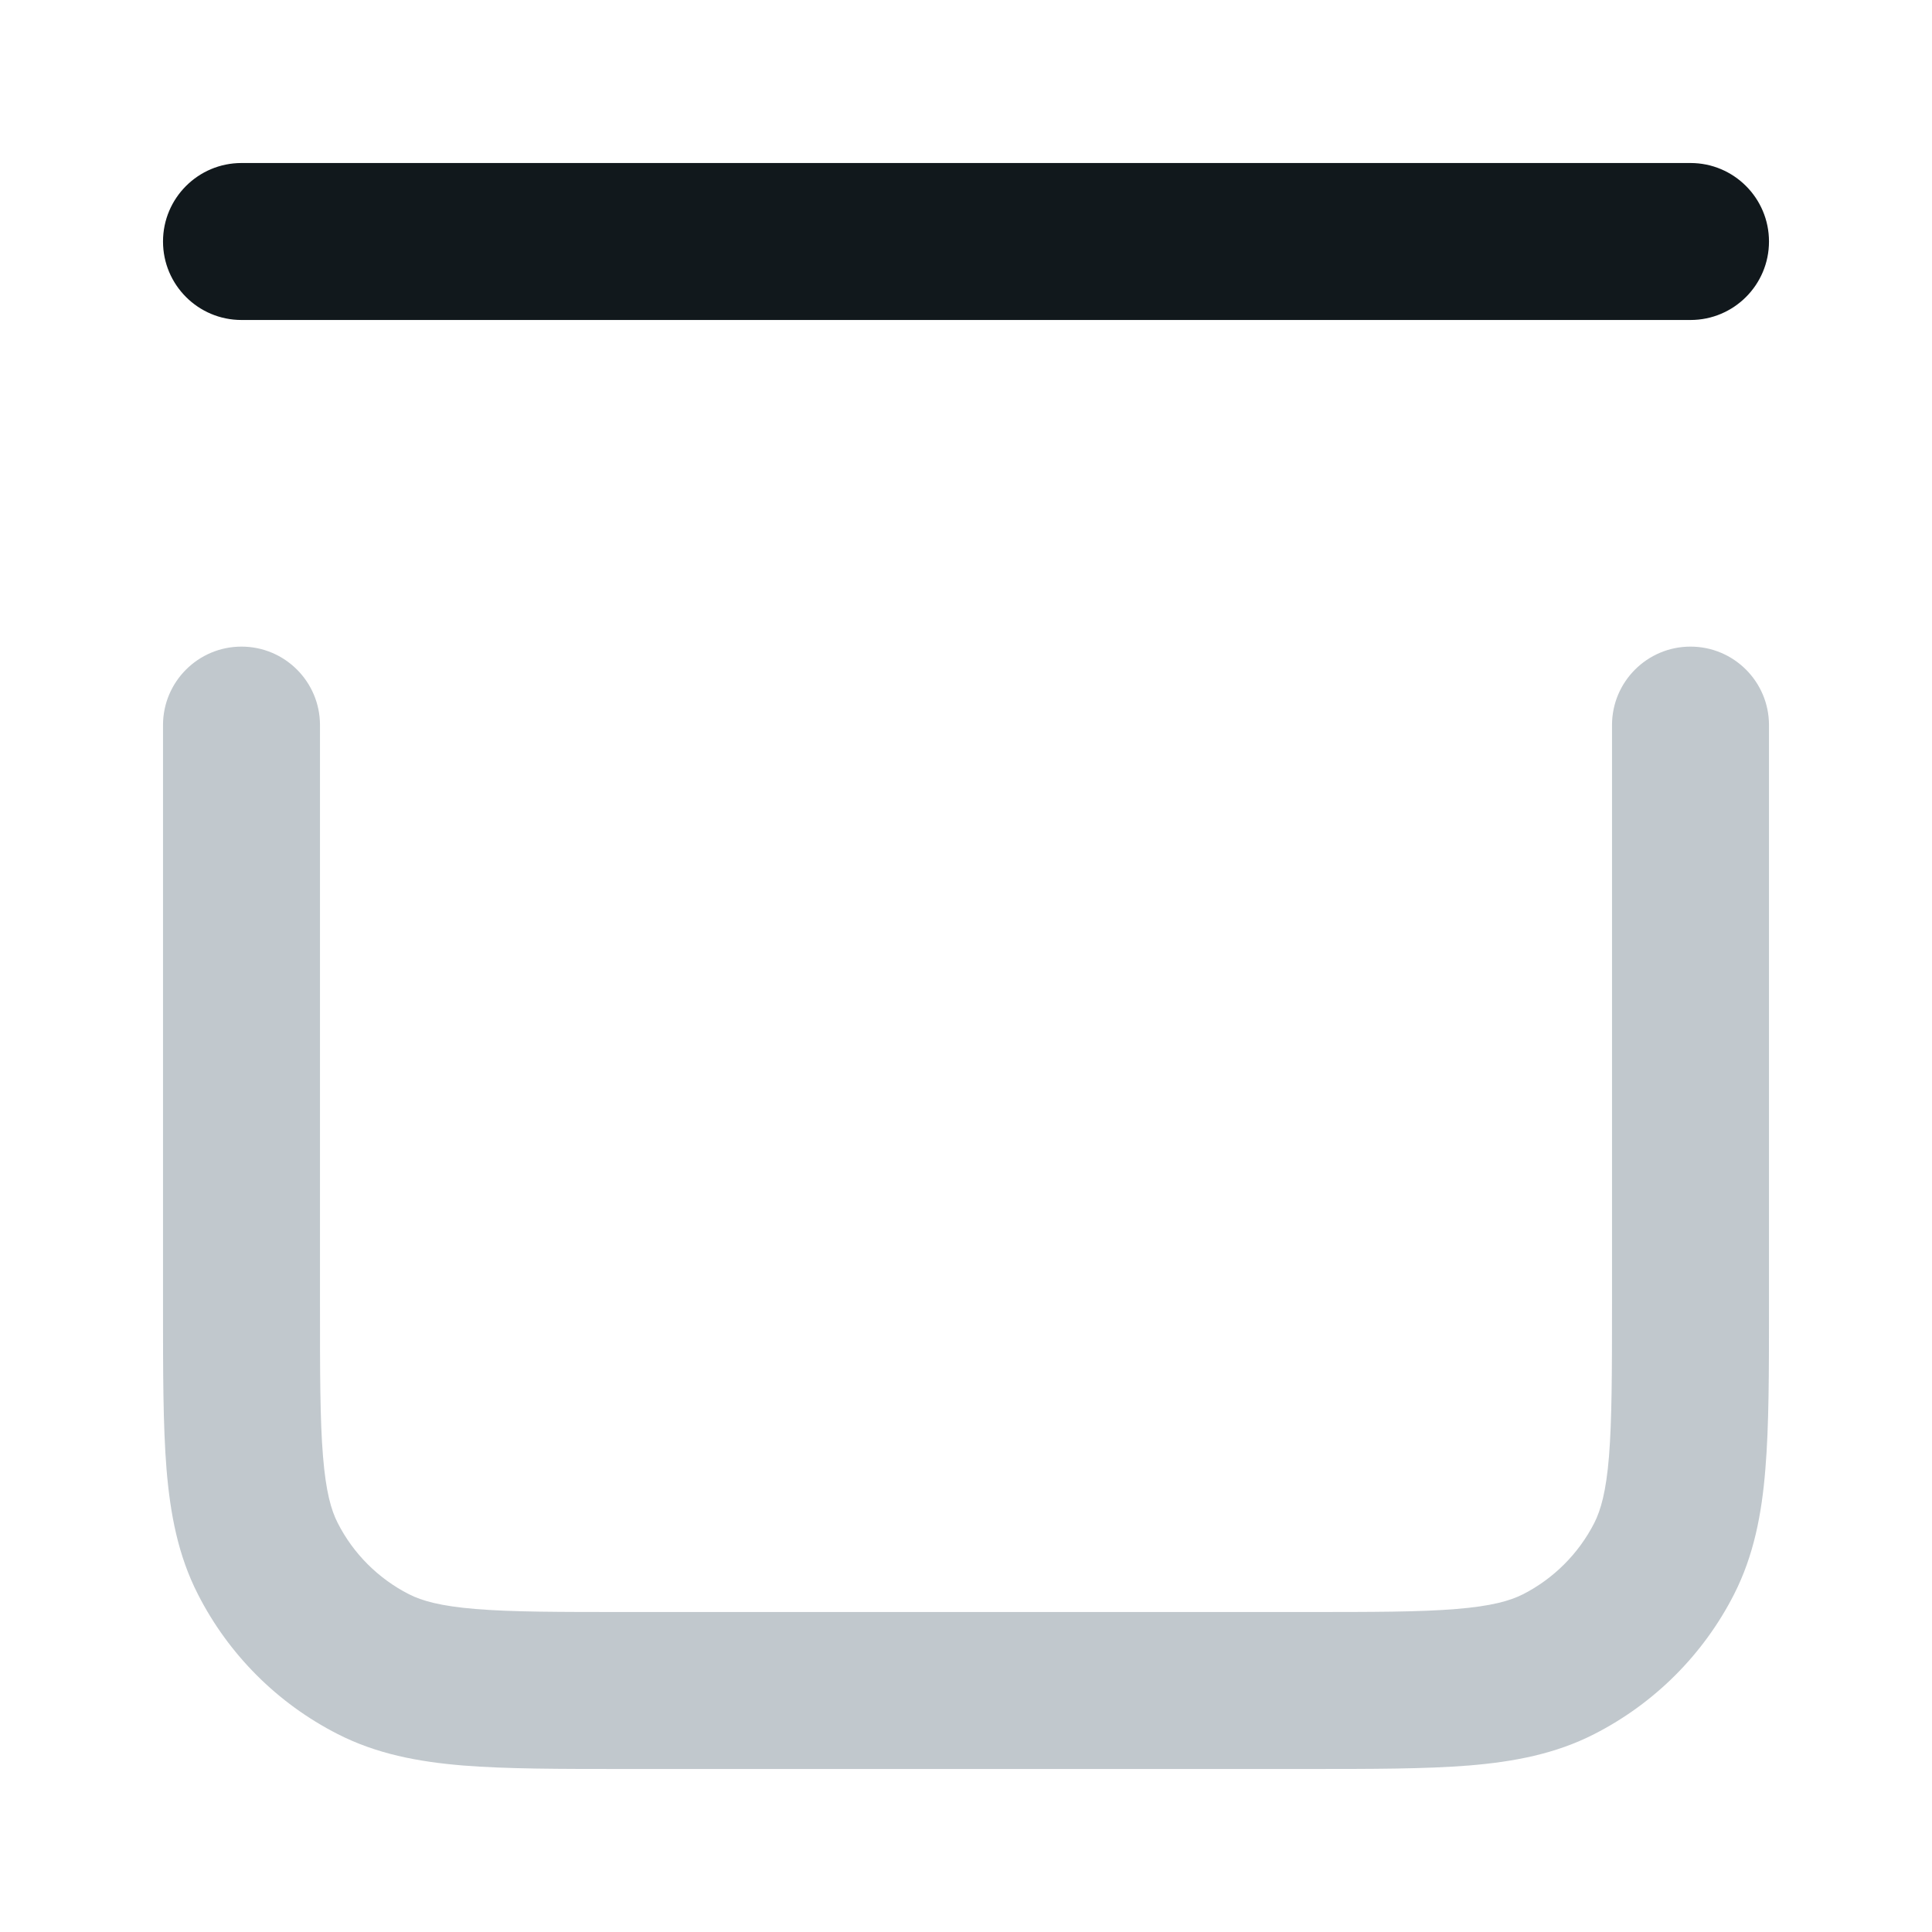
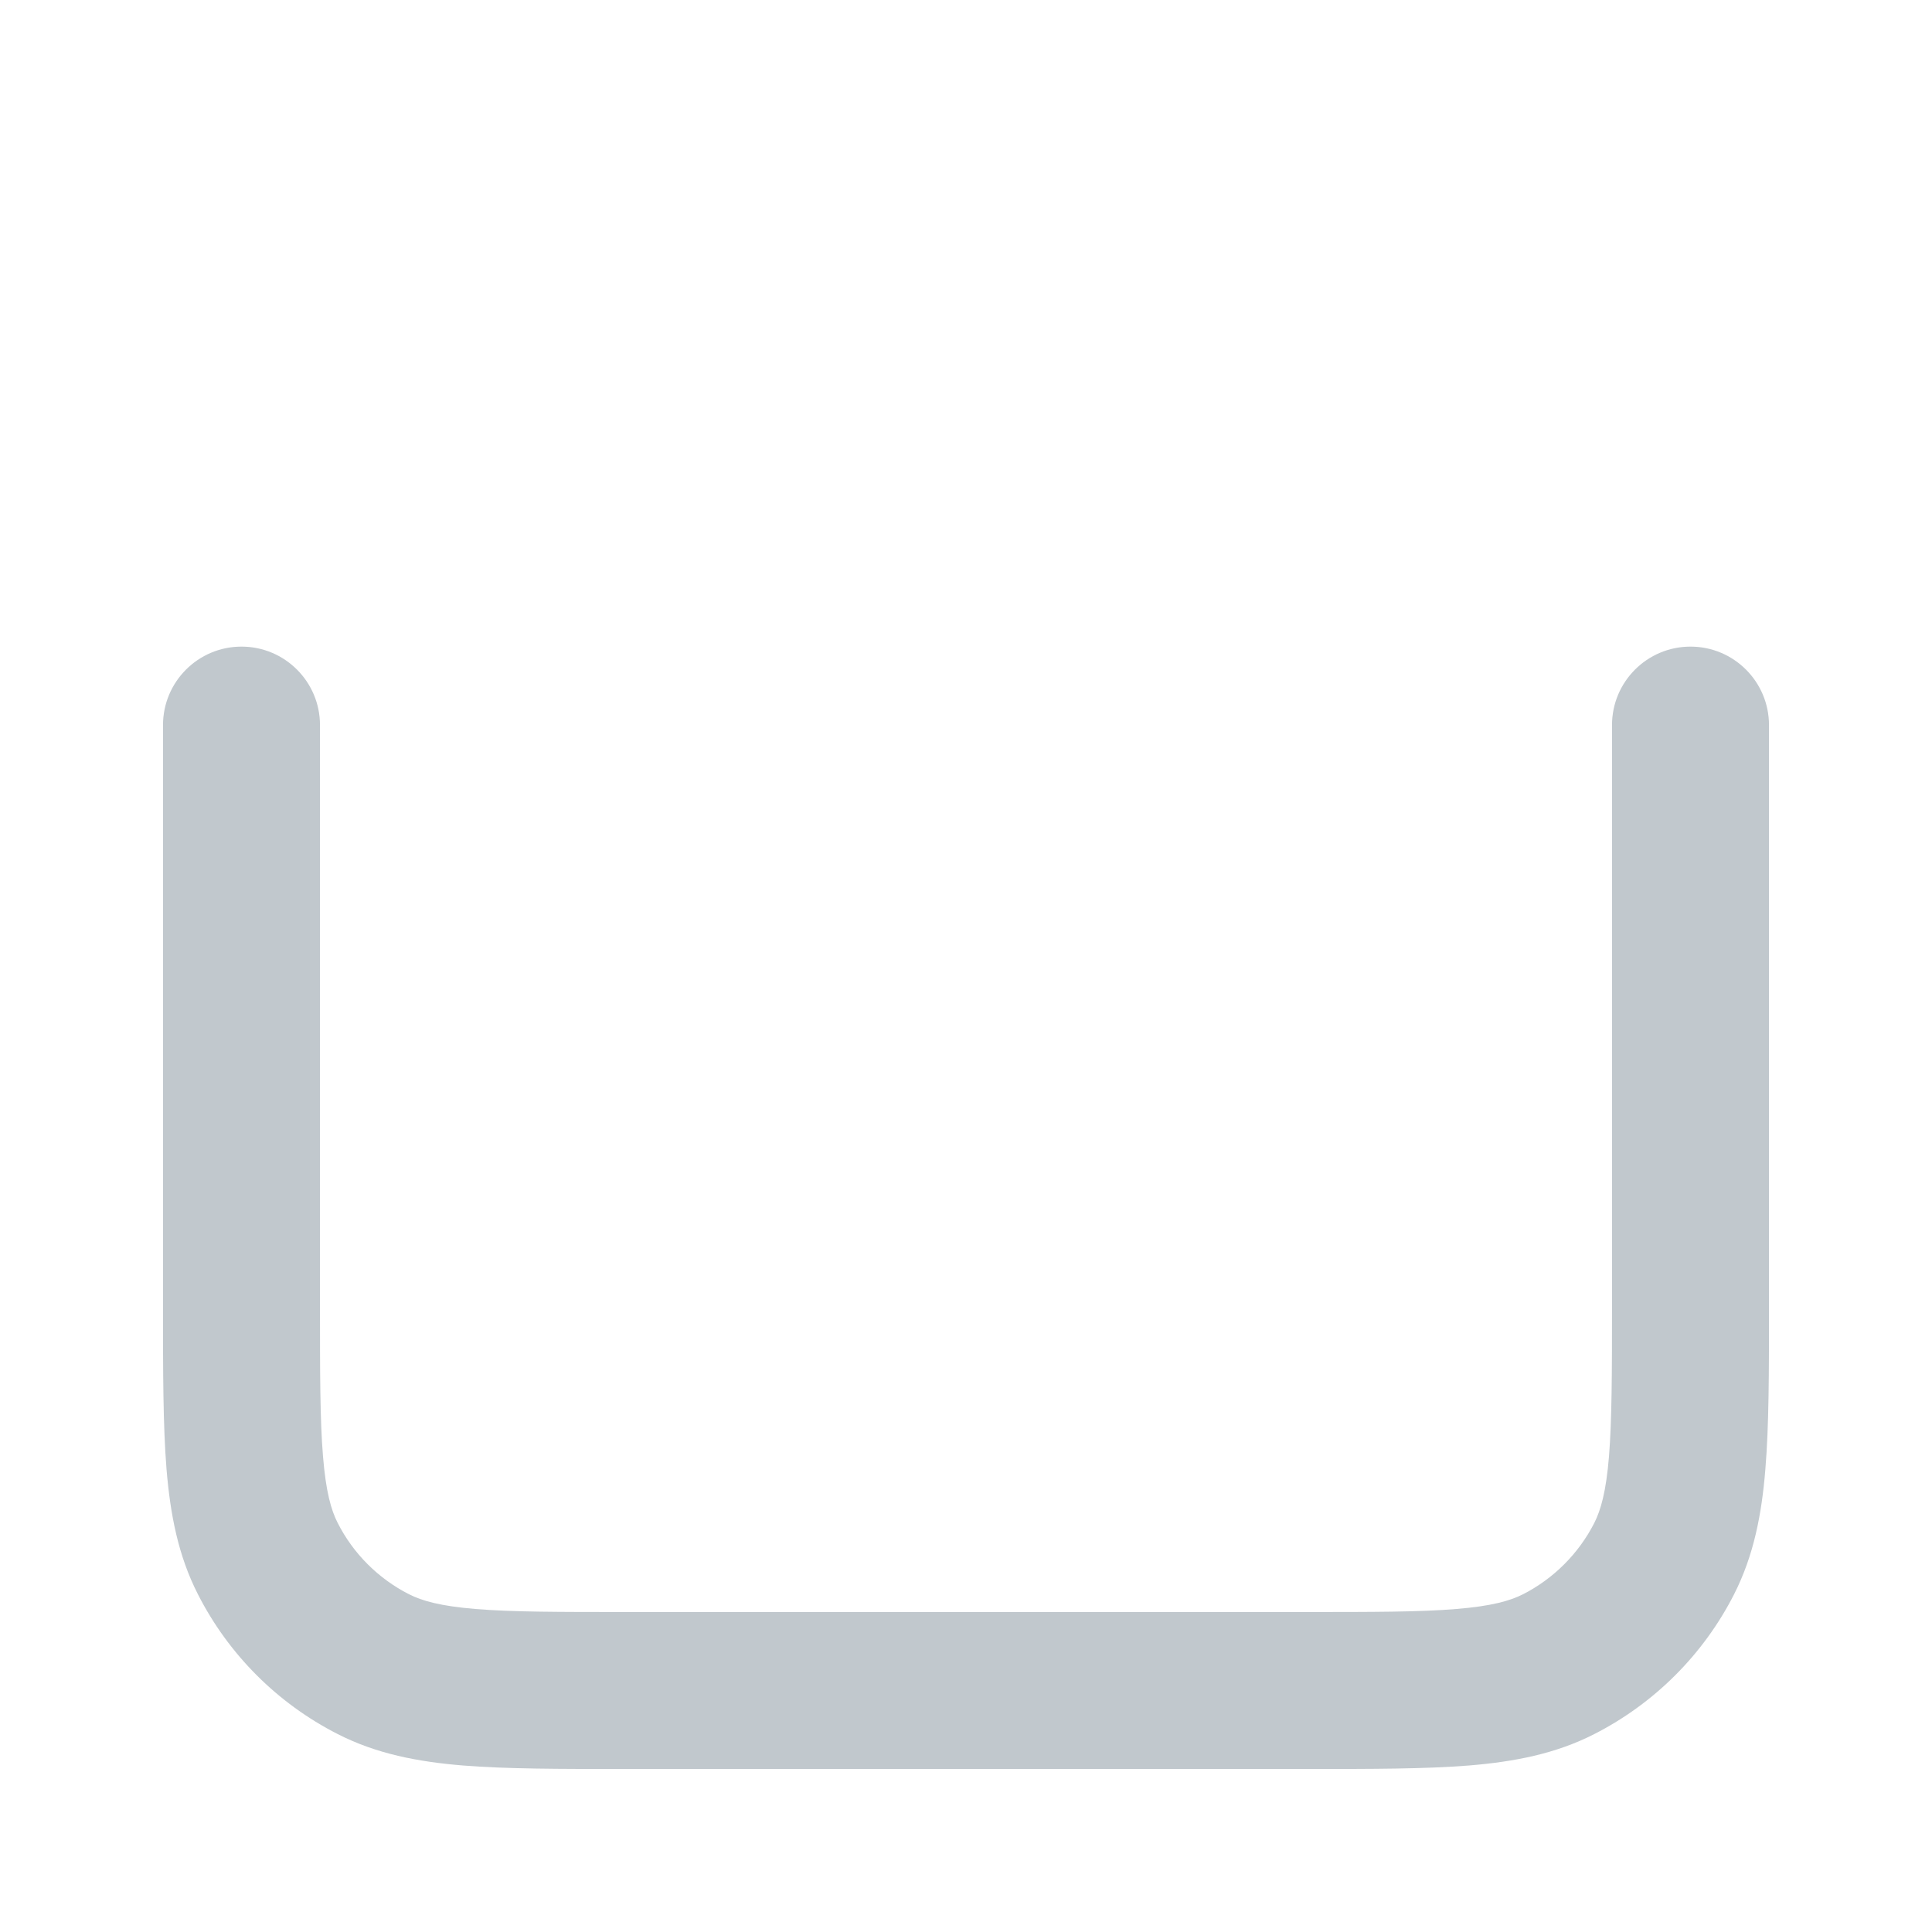
<svg xmlns="http://www.w3.org/2000/svg" width="16" height="16" viewBox="0 0 16 16" fill="none">
  <path fill-rule="evenodd" clip-rule="evenodd" d="M10.827 14.65L5.173 14.65C4.636 14.65 4.193 14.65 3.833 14.621C3.46 14.59 3.118 14.525 2.797 14.361C2.298 14.107 1.893 13.702 1.639 13.203C1.475 12.882 1.41 12.54 1.379 12.166C1.35 11.806 1.35 11.364 1.35 10.827L1.35 6.005C1.35 5.646 1.641 5.355 2 5.355C2.359 5.355 2.65 5.646 2.65 6.005L2.65 10.8C2.65 11.371 2.65 11.76 2.675 12.061C2.699 12.354 2.742 12.506 2.797 12.613C2.926 12.867 3.133 13.073 3.387 13.203C3.494 13.257 3.646 13.301 3.939 13.325C4.24 13.35 4.629 13.35 5.2 13.35L10.8 13.35C11.371 13.35 11.76 13.35 12.06 13.325C12.354 13.301 12.506 13.257 12.613 13.203C12.867 13.073 13.073 12.867 13.203 12.613C13.257 12.506 13.301 12.354 13.325 12.061C13.349 11.76 13.35 11.371 13.35 10.8L13.35 6.005C13.35 5.646 13.641 5.355 14 5.355C14.359 5.355 14.65 5.646 14.65 6.005L14.65 10.827C14.65 11.364 14.65 11.806 14.62 12.167C14.59 12.54 14.524 12.882 14.361 13.203C14.107 13.702 13.701 14.107 13.203 14.361C12.882 14.525 12.54 14.59 12.166 14.621C11.806 14.65 11.364 14.65 10.827 14.65Z" fill="#C1C8CD" />
-   <path fill-rule="evenodd" clip-rule="evenodd" d="M1.35 2C1.35 1.641 1.641 1.35 2 1.35L14 1.35C14.359 1.35 14.65 1.641 14.65 2C14.65 2.359 14.359 2.65 14 2.65L2 2.65C1.641 2.65 1.35 2.359 1.35 2Z" fill="#11181C" />
+   <path fill-rule="evenodd" clip-rule="evenodd" d="M1.35 2C1.35 1.641 1.641 1.35 2 1.35L14 1.35C14.359 1.35 14.65 1.641 14.65 2C14.65 2.359 14.359 2.65 14 2.65L2 2.65C1.641 2.65 1.35 2.359 1.35 2Z" />
</svg>
